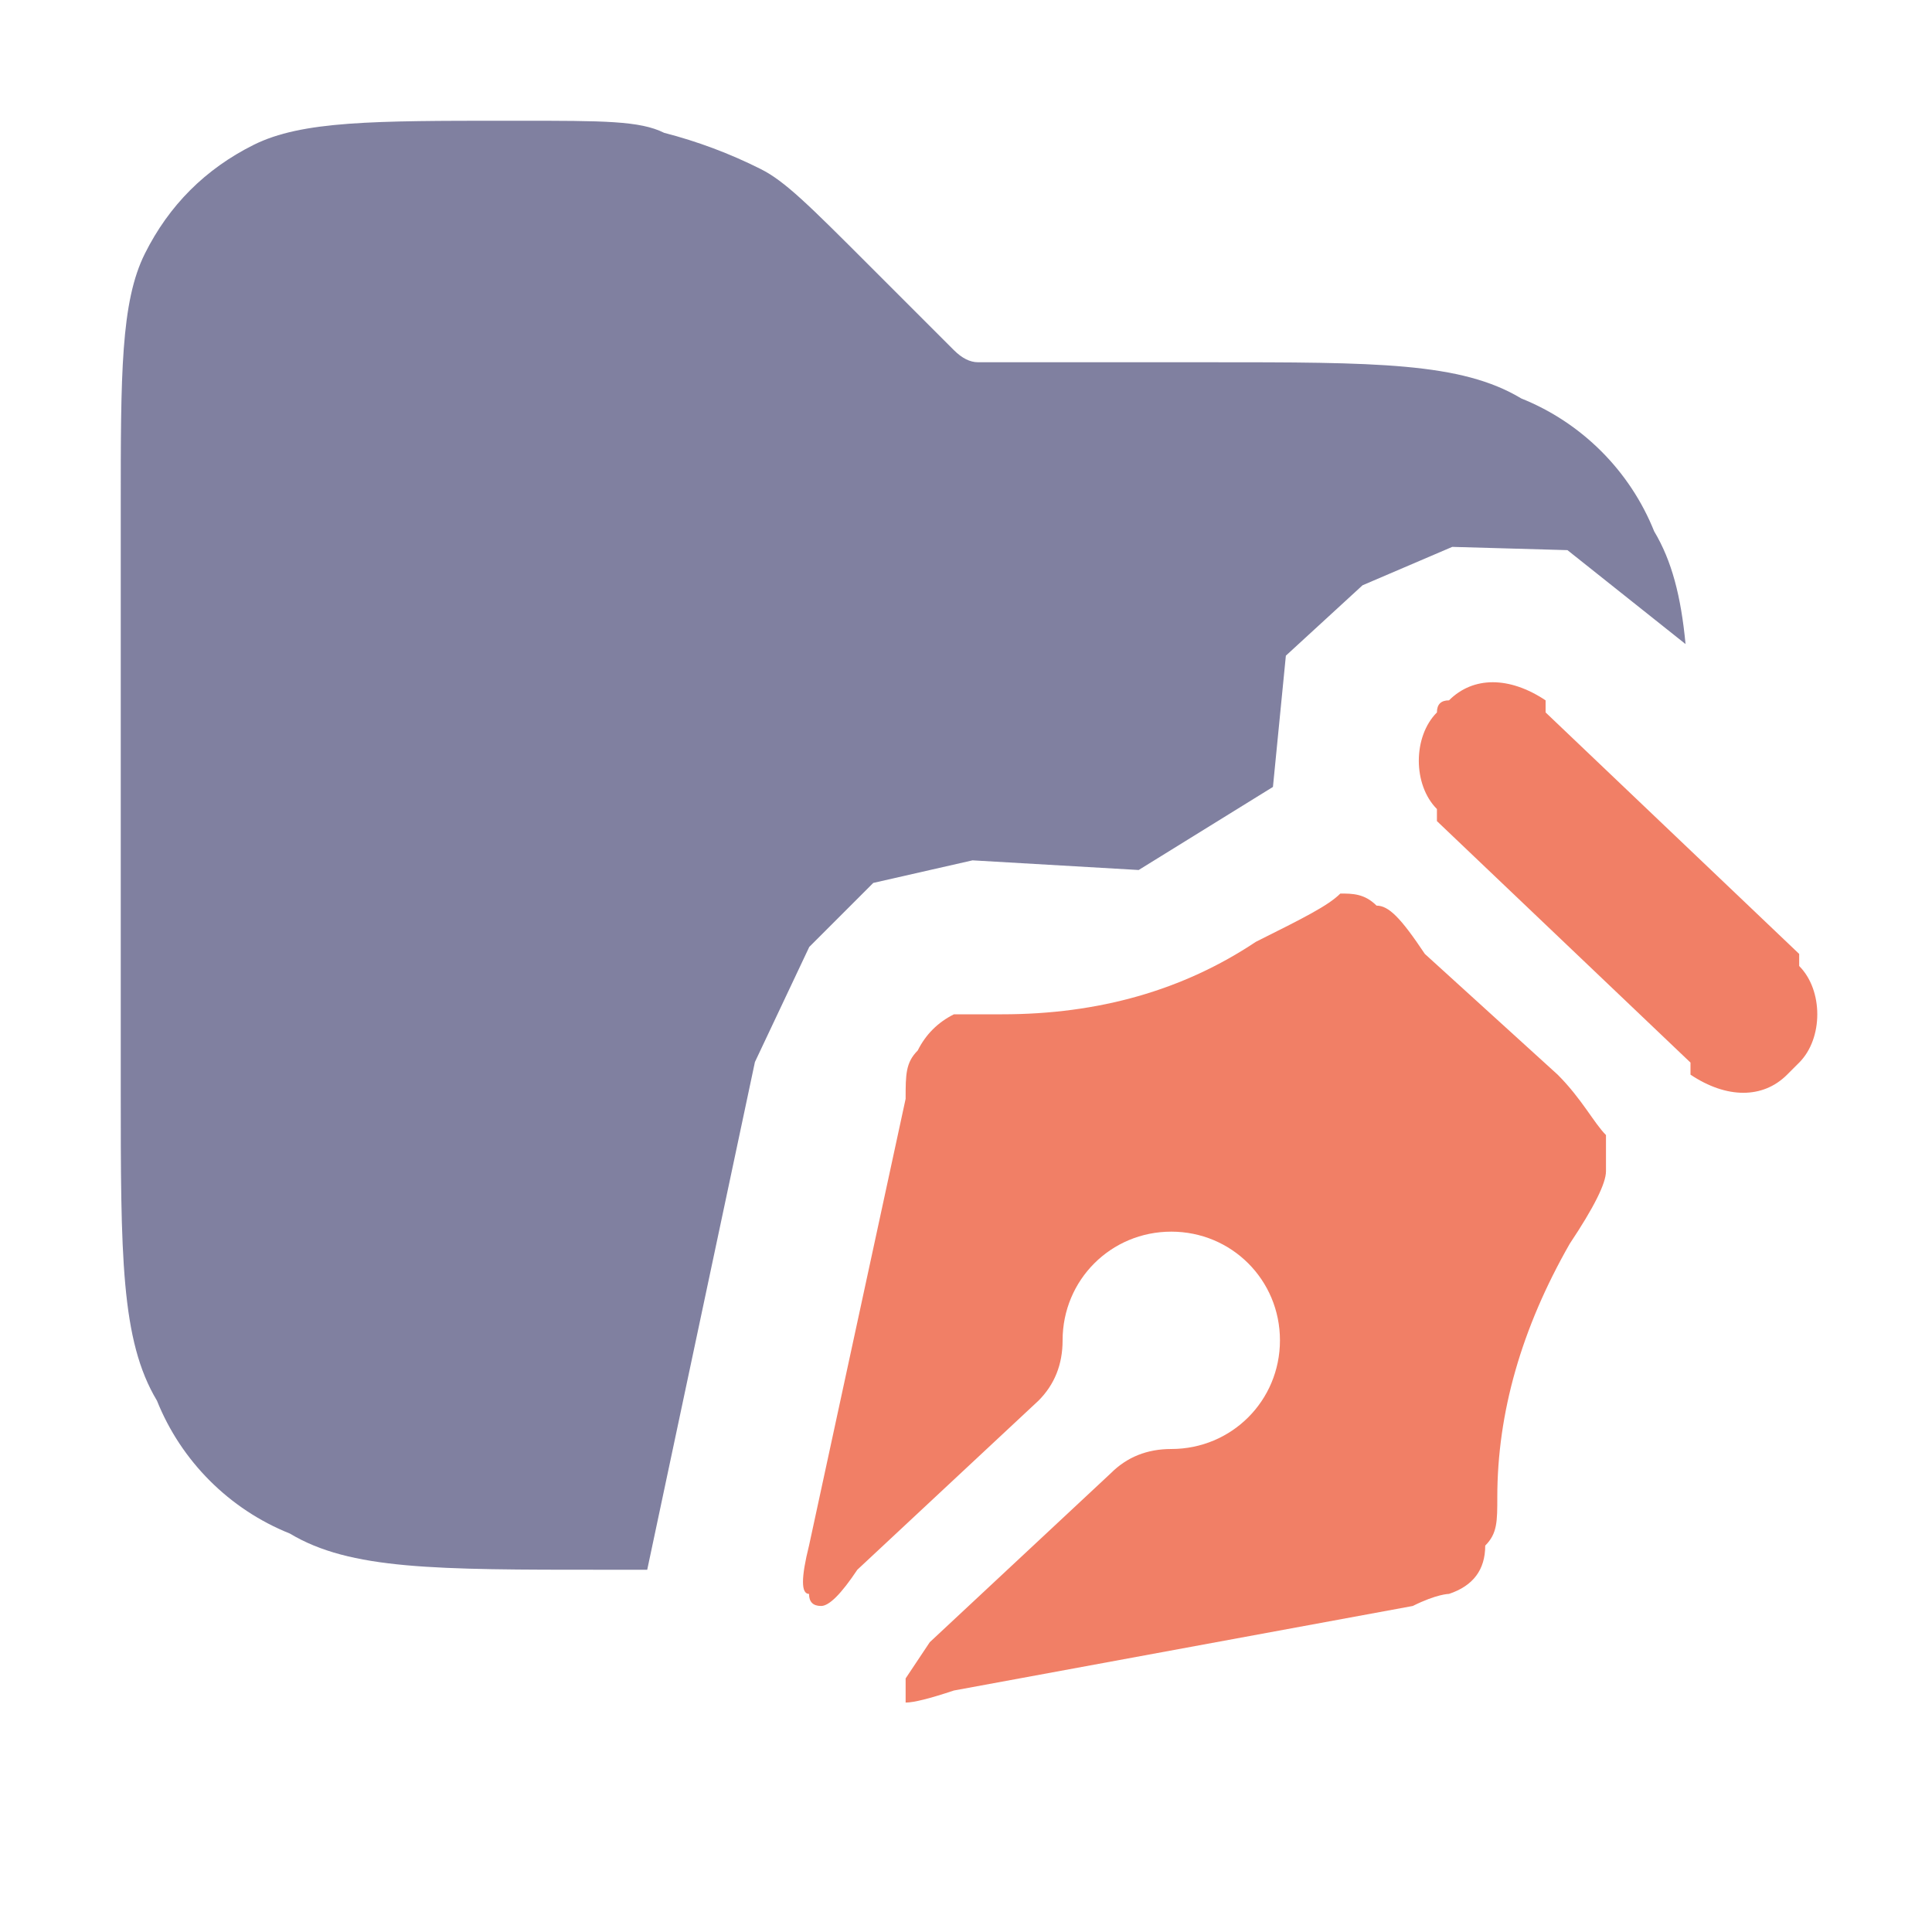
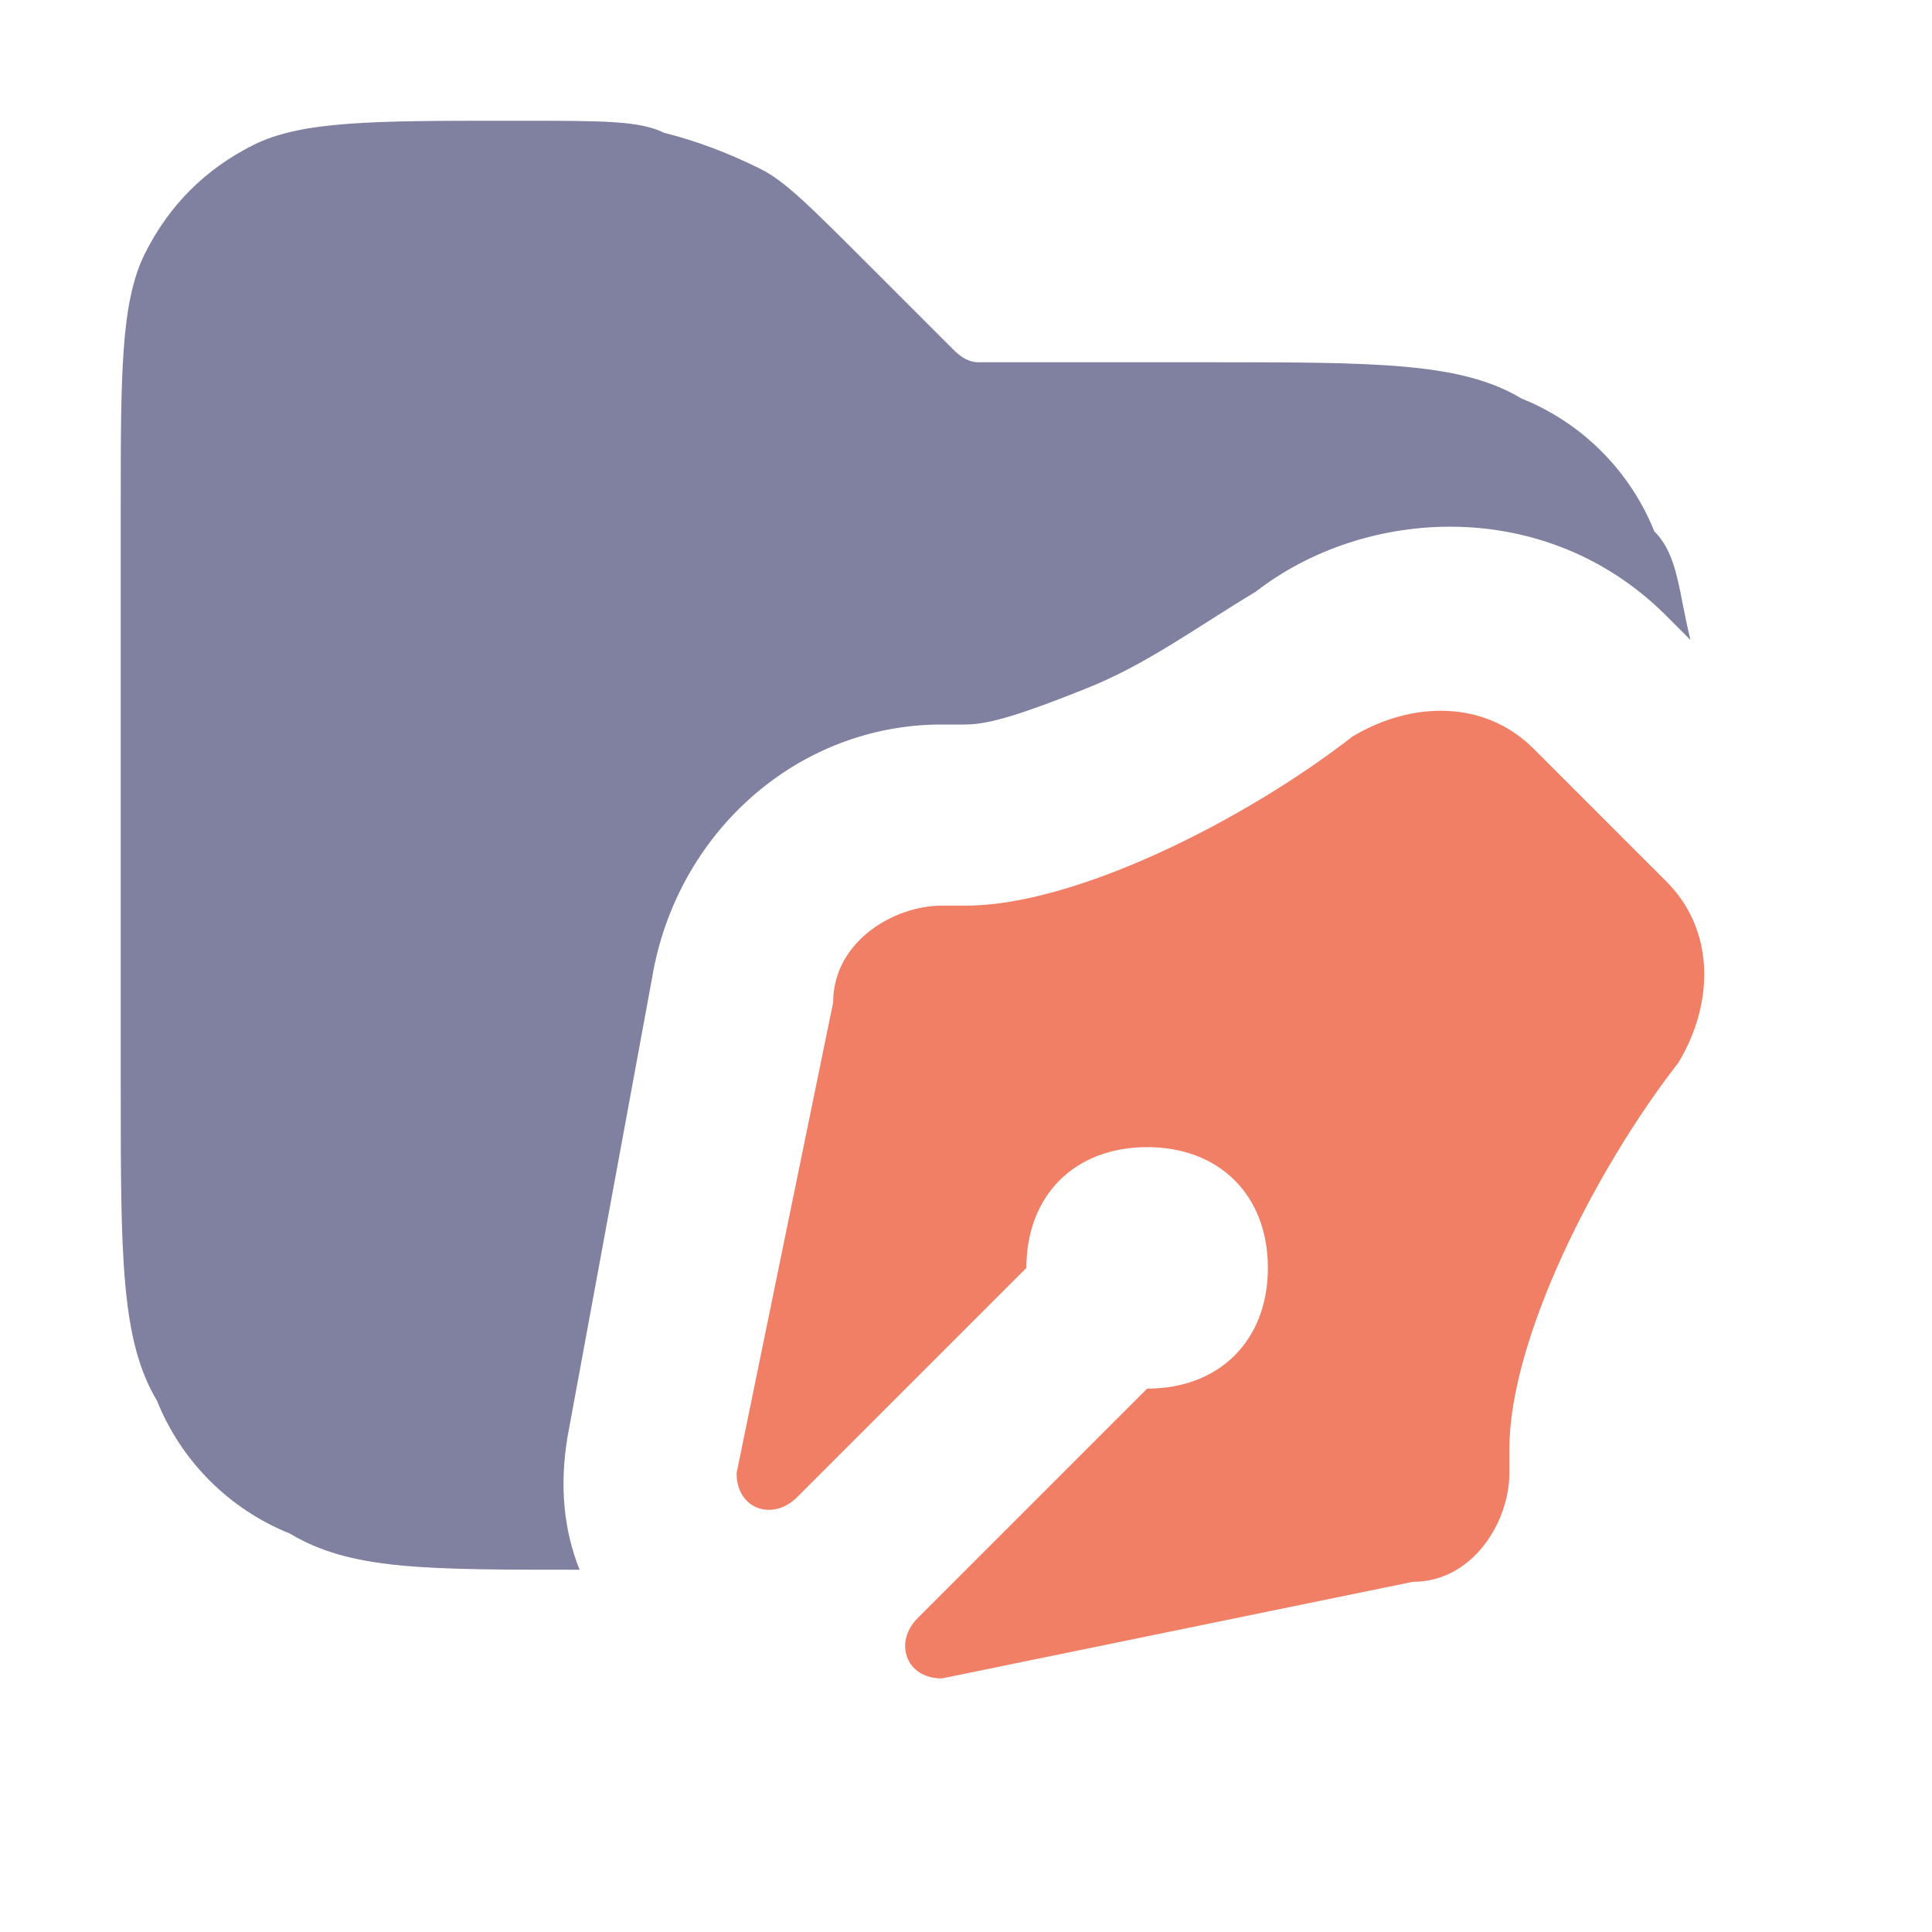
- <svg xmlns="http://www.w3.org/2000/svg" id="svg3" width="16" height="16" version="1.2">
-   <style id="style1">.s1{fill:#f17f66}</style>
-   <g id="Layer 1">
-     <path id="path1" d="M4.2 1c-1.1 0-1.7 0-2.1.2q-.6.3-.9.9c-.2.4-.2 1-.2 2.1V9c0 1.4 0 2.1.3 2.6.2.5.6.9 1.1 1.1.5.3 1.2.3 2.6.3h.36l.892-4.205.45-.953.53-.53.822-.187 1.376.08 1.112-.688.107-1.087.635-.583.743-.318.954.027.978.778c-.038-.397-.114-.69-.26-.934-.2-.5-.6-.9-1.1-1.1C12.1 3 11.4 3 10 3H8.1q-.1 0-.2-.1l-.1-.1-.6-.6c-.5-.5-.7-.7-.9-.8a4 4 0 0 0-.8-.3C5.3 1 5 1 4.3 1Z" style="fill:#8080a0" />
-     <path id="path2" d="M10.4 7.8c.4-.2.6-.3.7-.4.1 0 .2 0 .3.1.1 0 .2.1.4.4l1.1 1c.2.2.3.4.4.5v.3q0 .15-.3.6-.6 1.05-.6 2.1c0 .2 0 .3-.1.4q0 .3-.3.4s-.1 0-.3.1l-3.8.7q-.3.1-.4.1v-.2l.2-.3 1.5-1.4q.2-.2.5-.2c.5 0 .9-.4.9-.9s-.4-.9-.9-.9-.9.4-.9.9q0 .3-.2.5L7.1 13q-.2.3-.3.3t-.1-.1q-.1 0 0-.4l.8-3.7c0-.2 0-.3.1-.4q.1-.2.3-.3h.4q1.2 0 2.1-.6" class="s1" />
-     <path id="path3" d="m14 8.8-2.1-2v-.1c-.2-.2-.2-.6 0-.8q0-.1.1-.1c.2-.2.5-.2.8 0v.1l2.1 2V8c.2.2.2.6 0 .8l-.1.1c-.2.2-.5.2-.8 0z" class="s1" />
-   </g>
+ <svg xmlns="http://www.w3.org/2000/svg" width="16" height="16" version="1.2">
+   <path fill-rule="evenodd" d="M1 9V4.2c0-1.1 0-1.7.2-2.1q.3-.6.9-.9c.4-.2 1-.2 2.1-.2h.1c.7 0 1 0 1.2.1q.4.1.8.3c.2.1.4.3.9.8l.6.6.1.1q.1.1.2.1H10c1.4 0 2.1 0 2.6.3.5.2.9.6 1.1 1.1.2.2.2.5.3.9l-.2-.2c-1-1-2.5-.9-3.4-.2-.5.3-.9.6-1.4.8S8.2 6 8 6h-.2c-1.2 0-2.2.9-2.4 2.1l-.7 3.8q-.1.6.1 1.1c-1.3 0-1.9 0-2.4-.3-.5-.2-.9-.6-1.1-1.1C1 11.1 1 10.4 1 9" style="fill:#8080a0" />
+   <path d="M11.2 6.1c.5-.3 1.1-.3 1.5.1l1.1 1.1c.4.4.4 1 .1 1.5-.7.9-1.4 2.3-1.4 3.2v.2c0 .4-.3.9-.8.9l-3.9.8c-.3 0-.4-.3-.2-.5l1.9-1.9c.6 0 1-.4 1-1s-.4-1-1-1-1 .4-1 1l-1.9 1.9c-.2.2-.5.1-.5-.2l.8-3.9c0-.5.5-.8.9-.8H8c.9 0 2.3-.7 3.2-1.4" style="fill:#f17f66" />
</svg>
